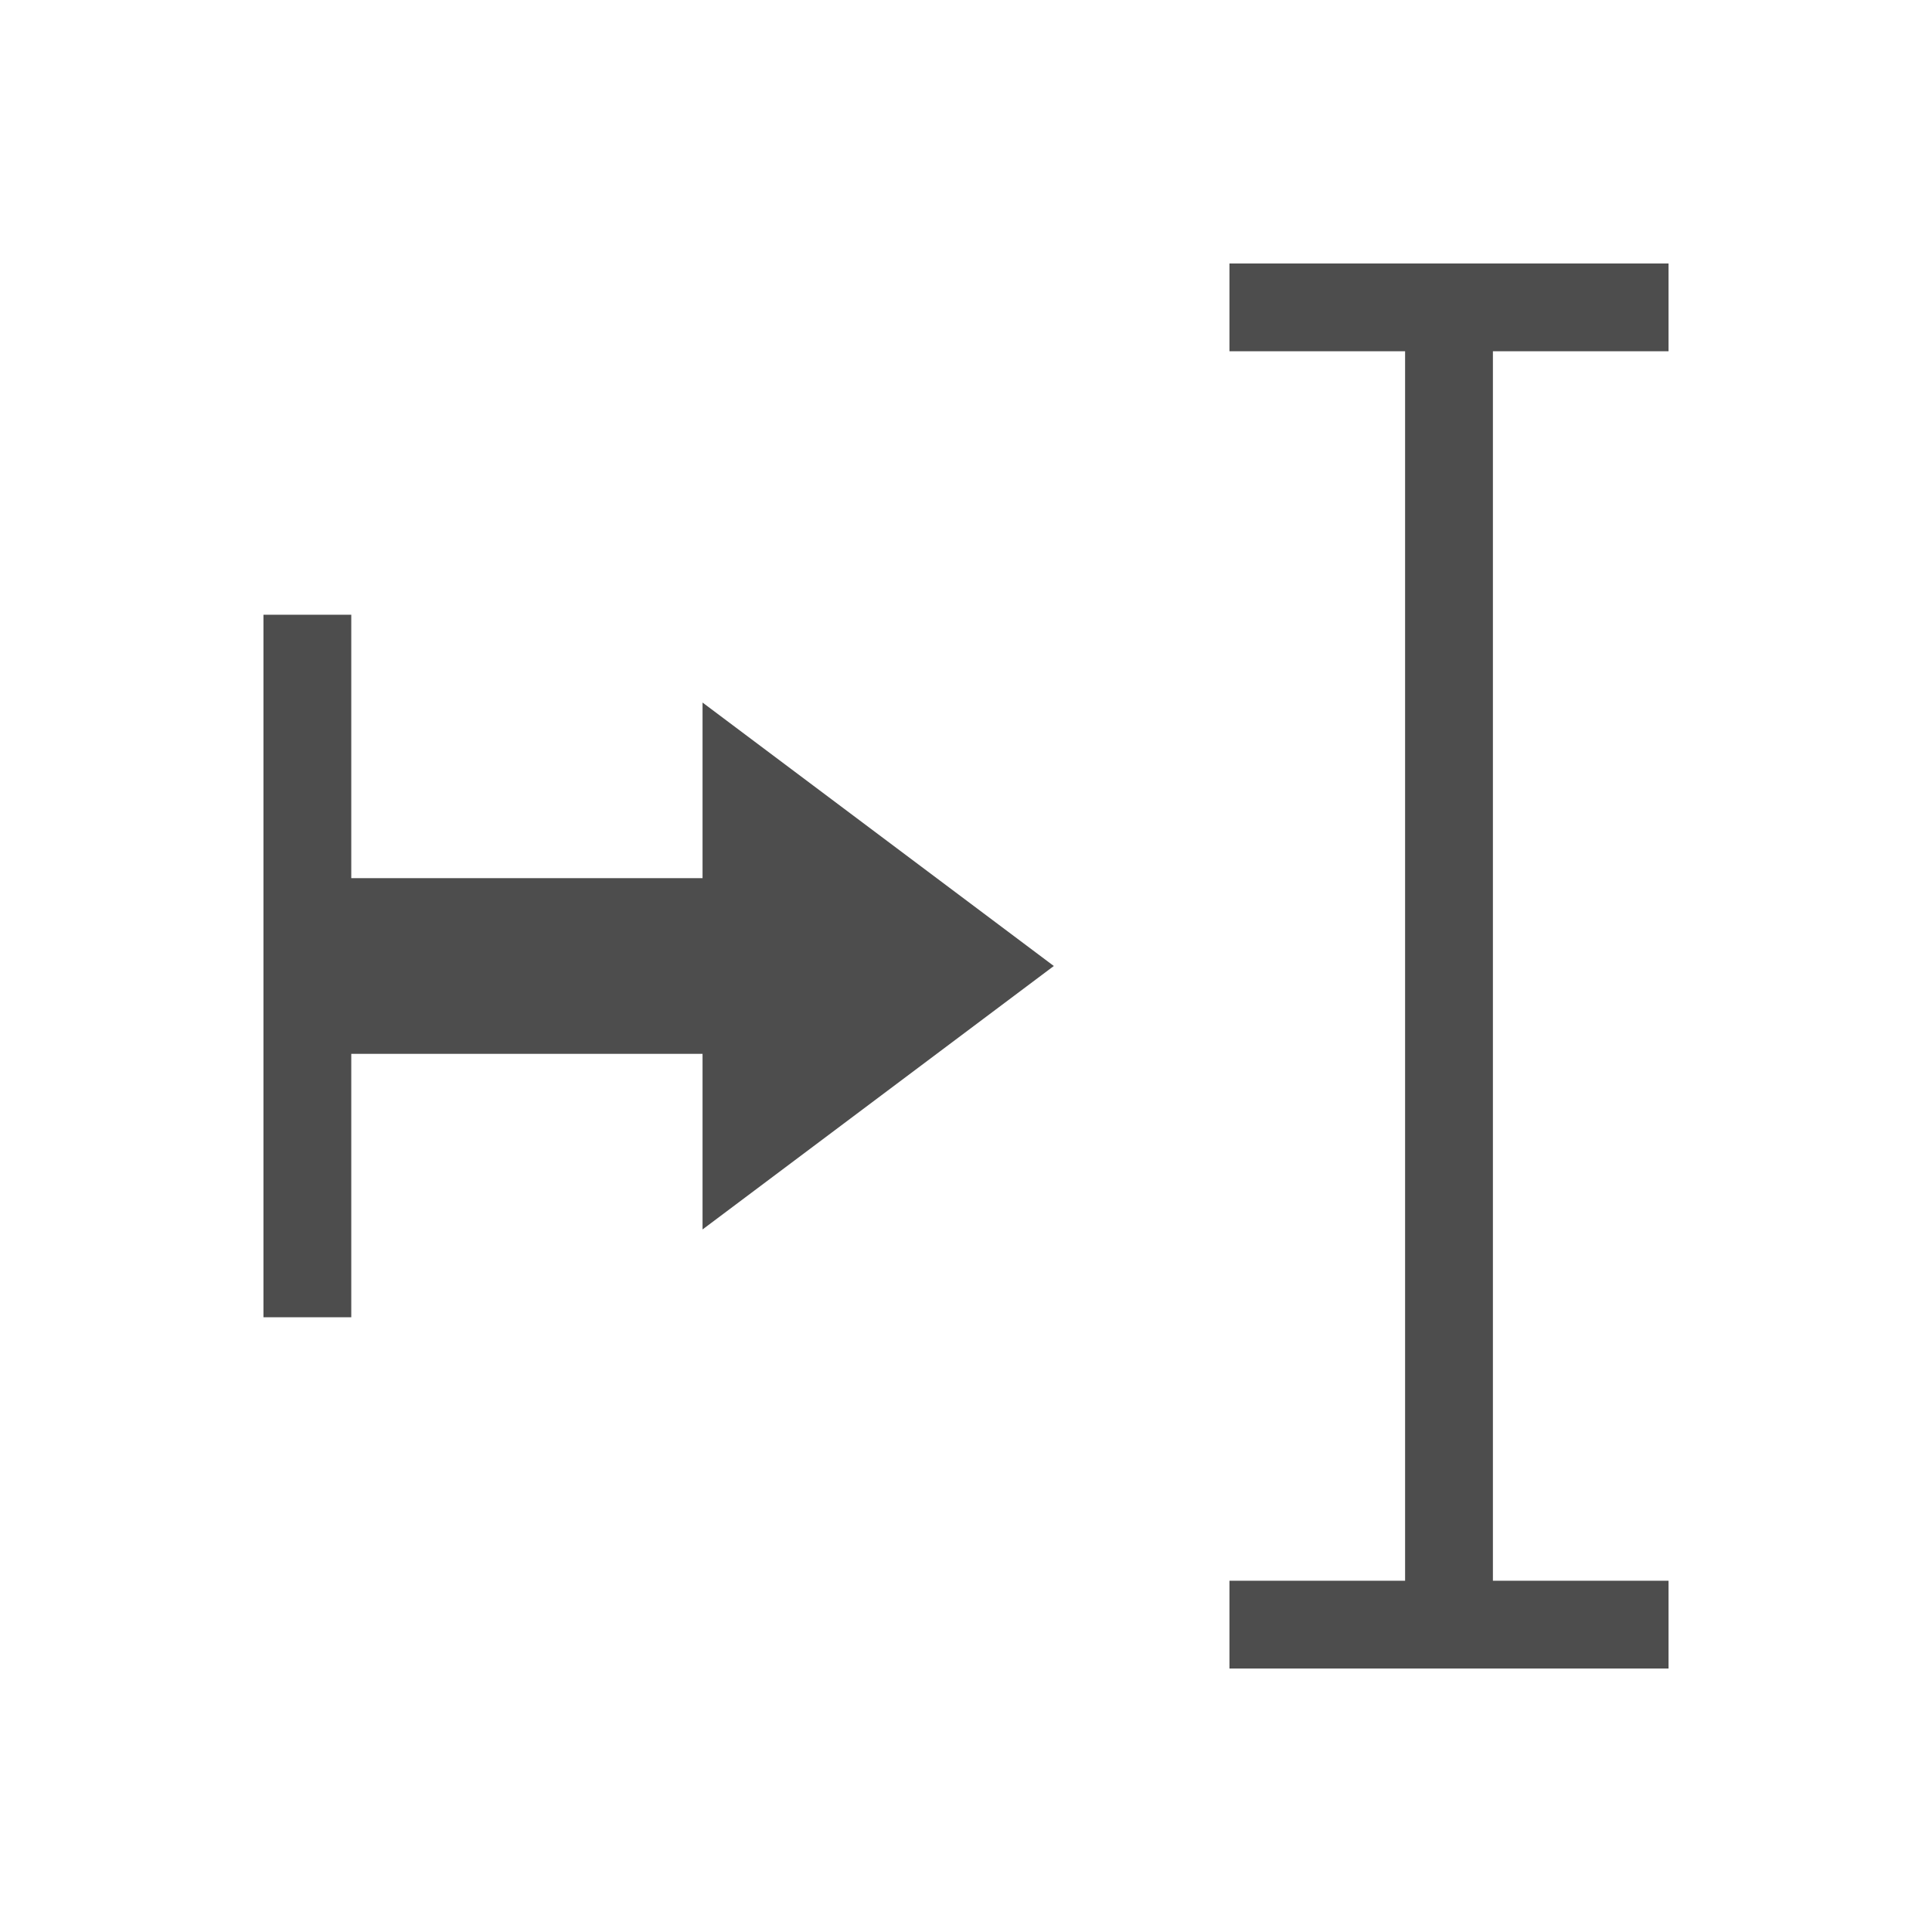
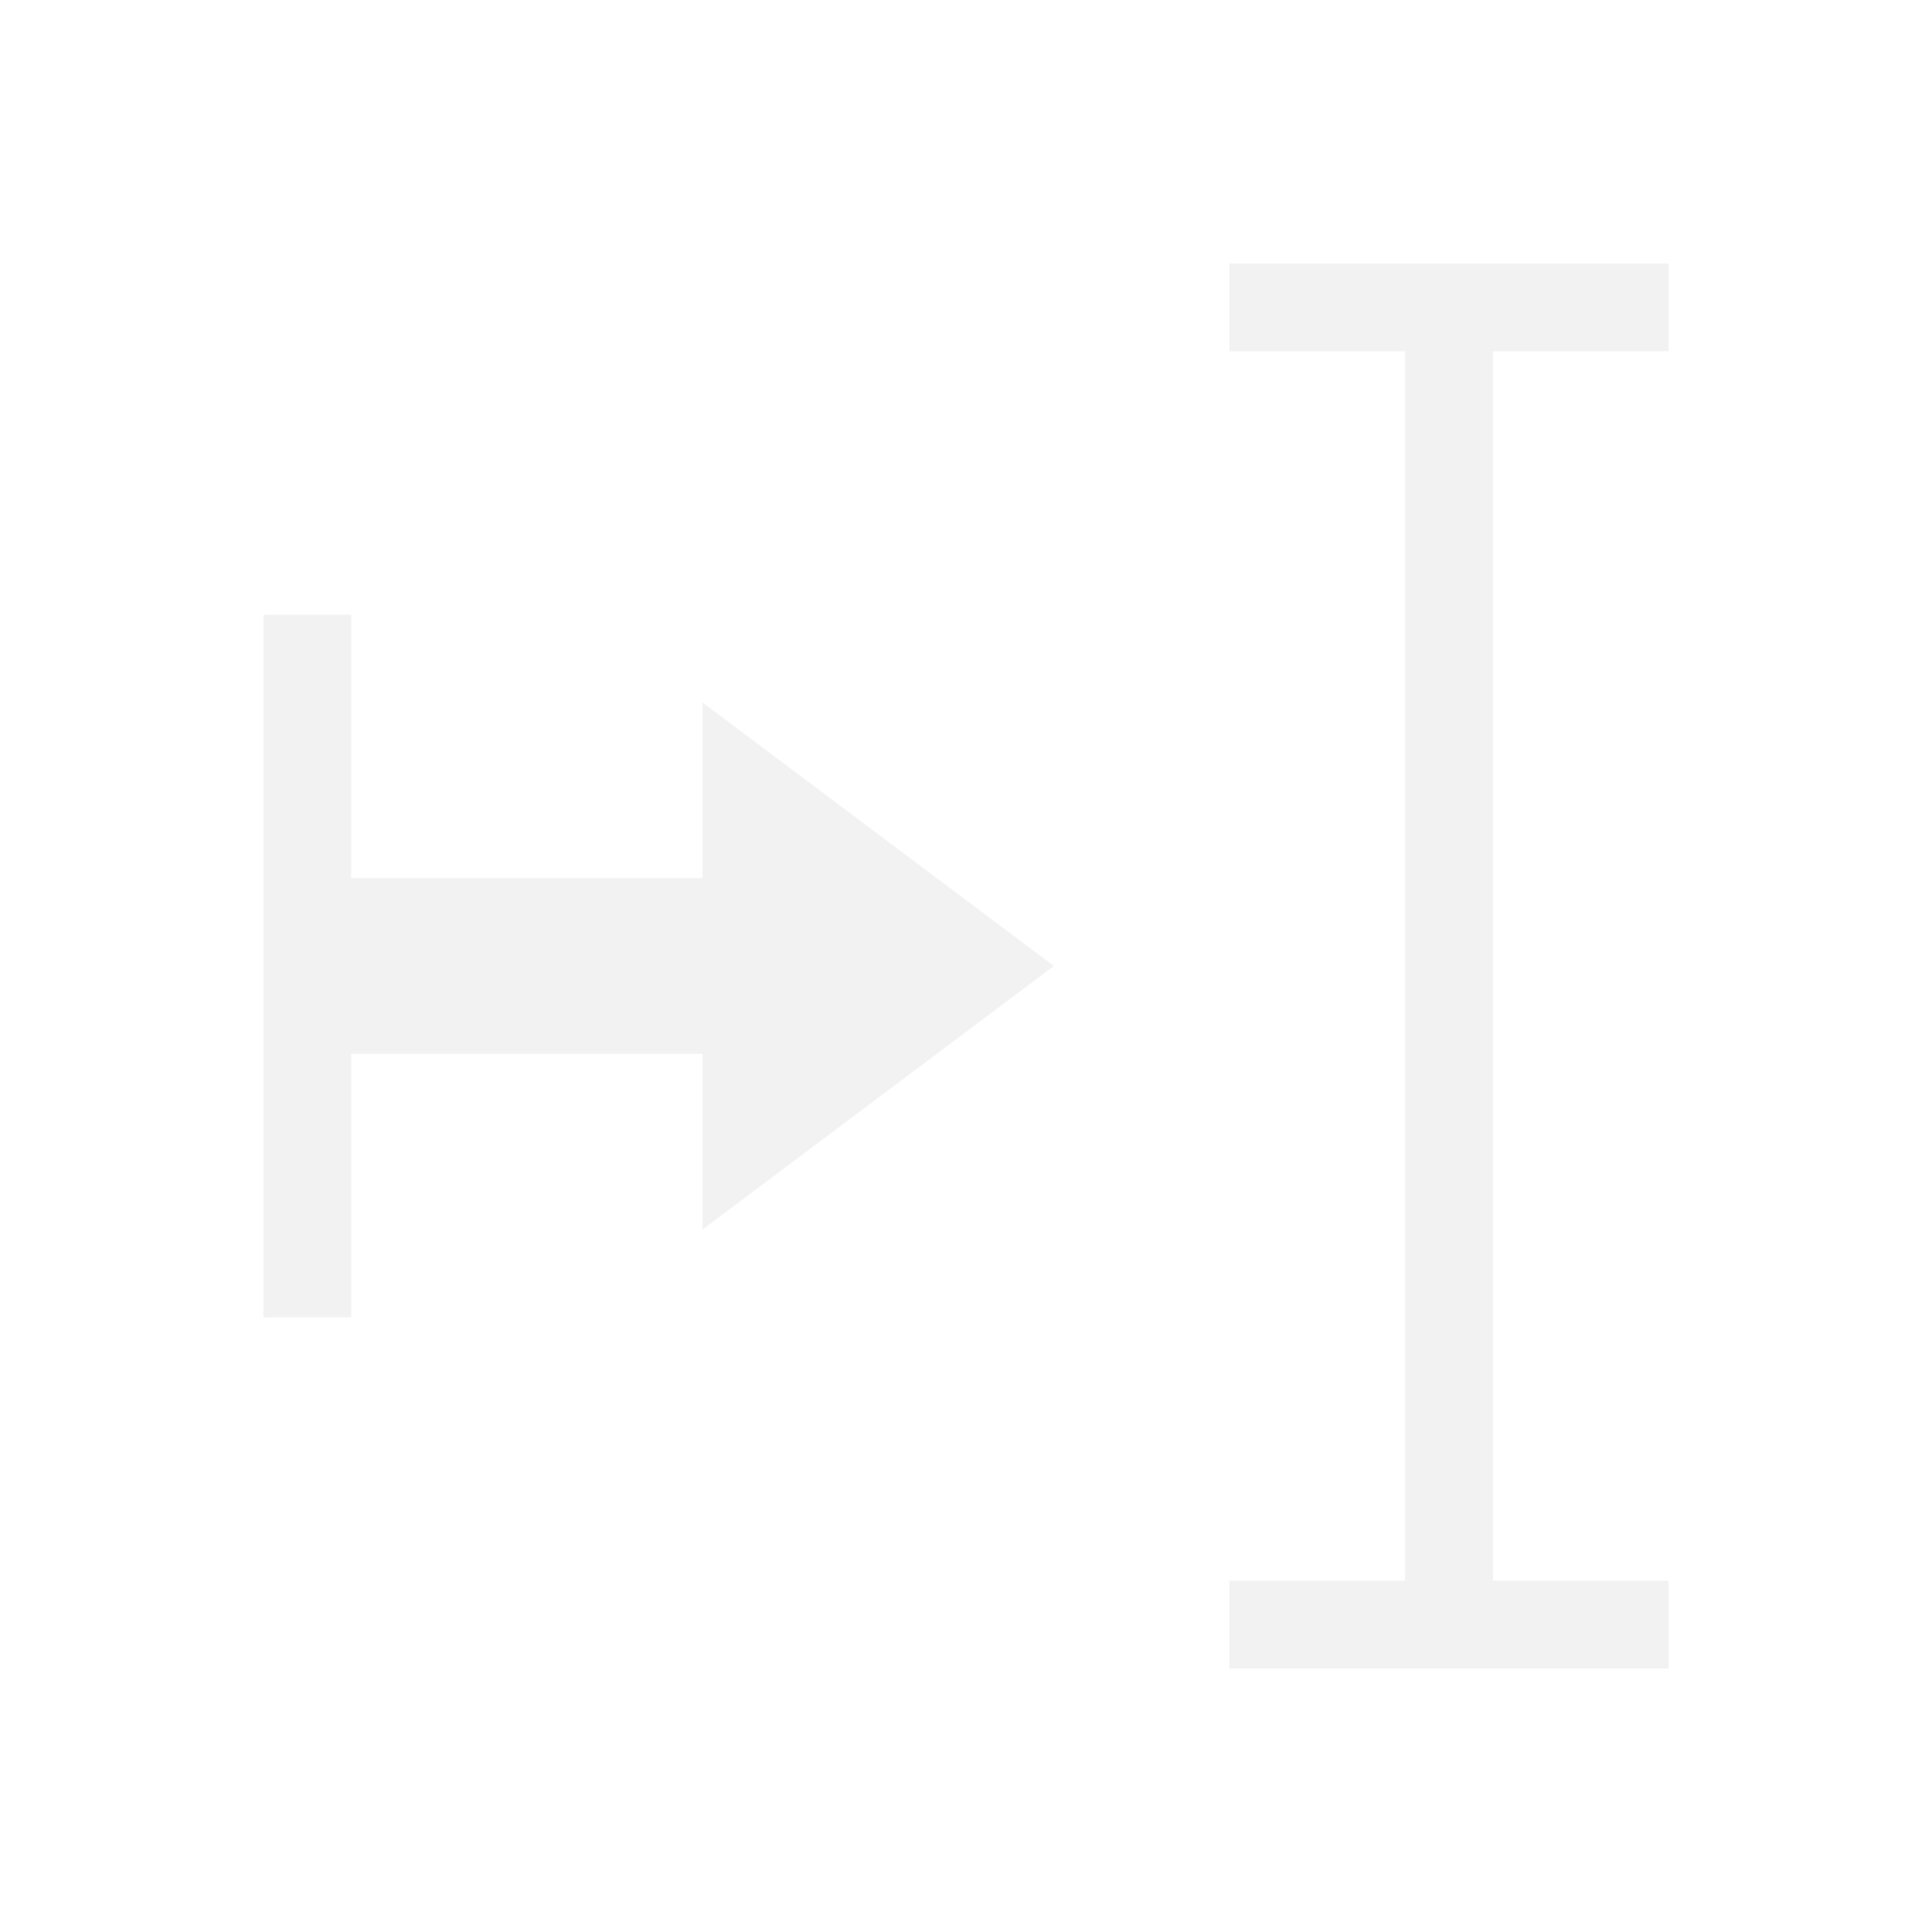
<svg xmlns="http://www.w3.org/2000/svg" viewBox="0 0 22 22">
  <defs id="defs3051">
    <style type="text/css" id="current-color-scheme">
      .ColorScheme-Text {
-         color:#4d4d4d;
+         color:#f2f2f2;
      }
      </style>
  </defs>
  <path style="fill:currentColor;fill-opacity:1;stroke:none" d="m 14,3 0,1 2,0 0,14 -2,0 0,1 5,0 0,-1 -2,0 0,-14 2,0 0,-1 -5,0 m -11,4 0,3 0,2 0,3 1,0 0,-3 4,0 0,2 4,-3 L 8,8 8,10 4,10 4,7 3,7" class="ColorScheme-Text" />
</svg>
